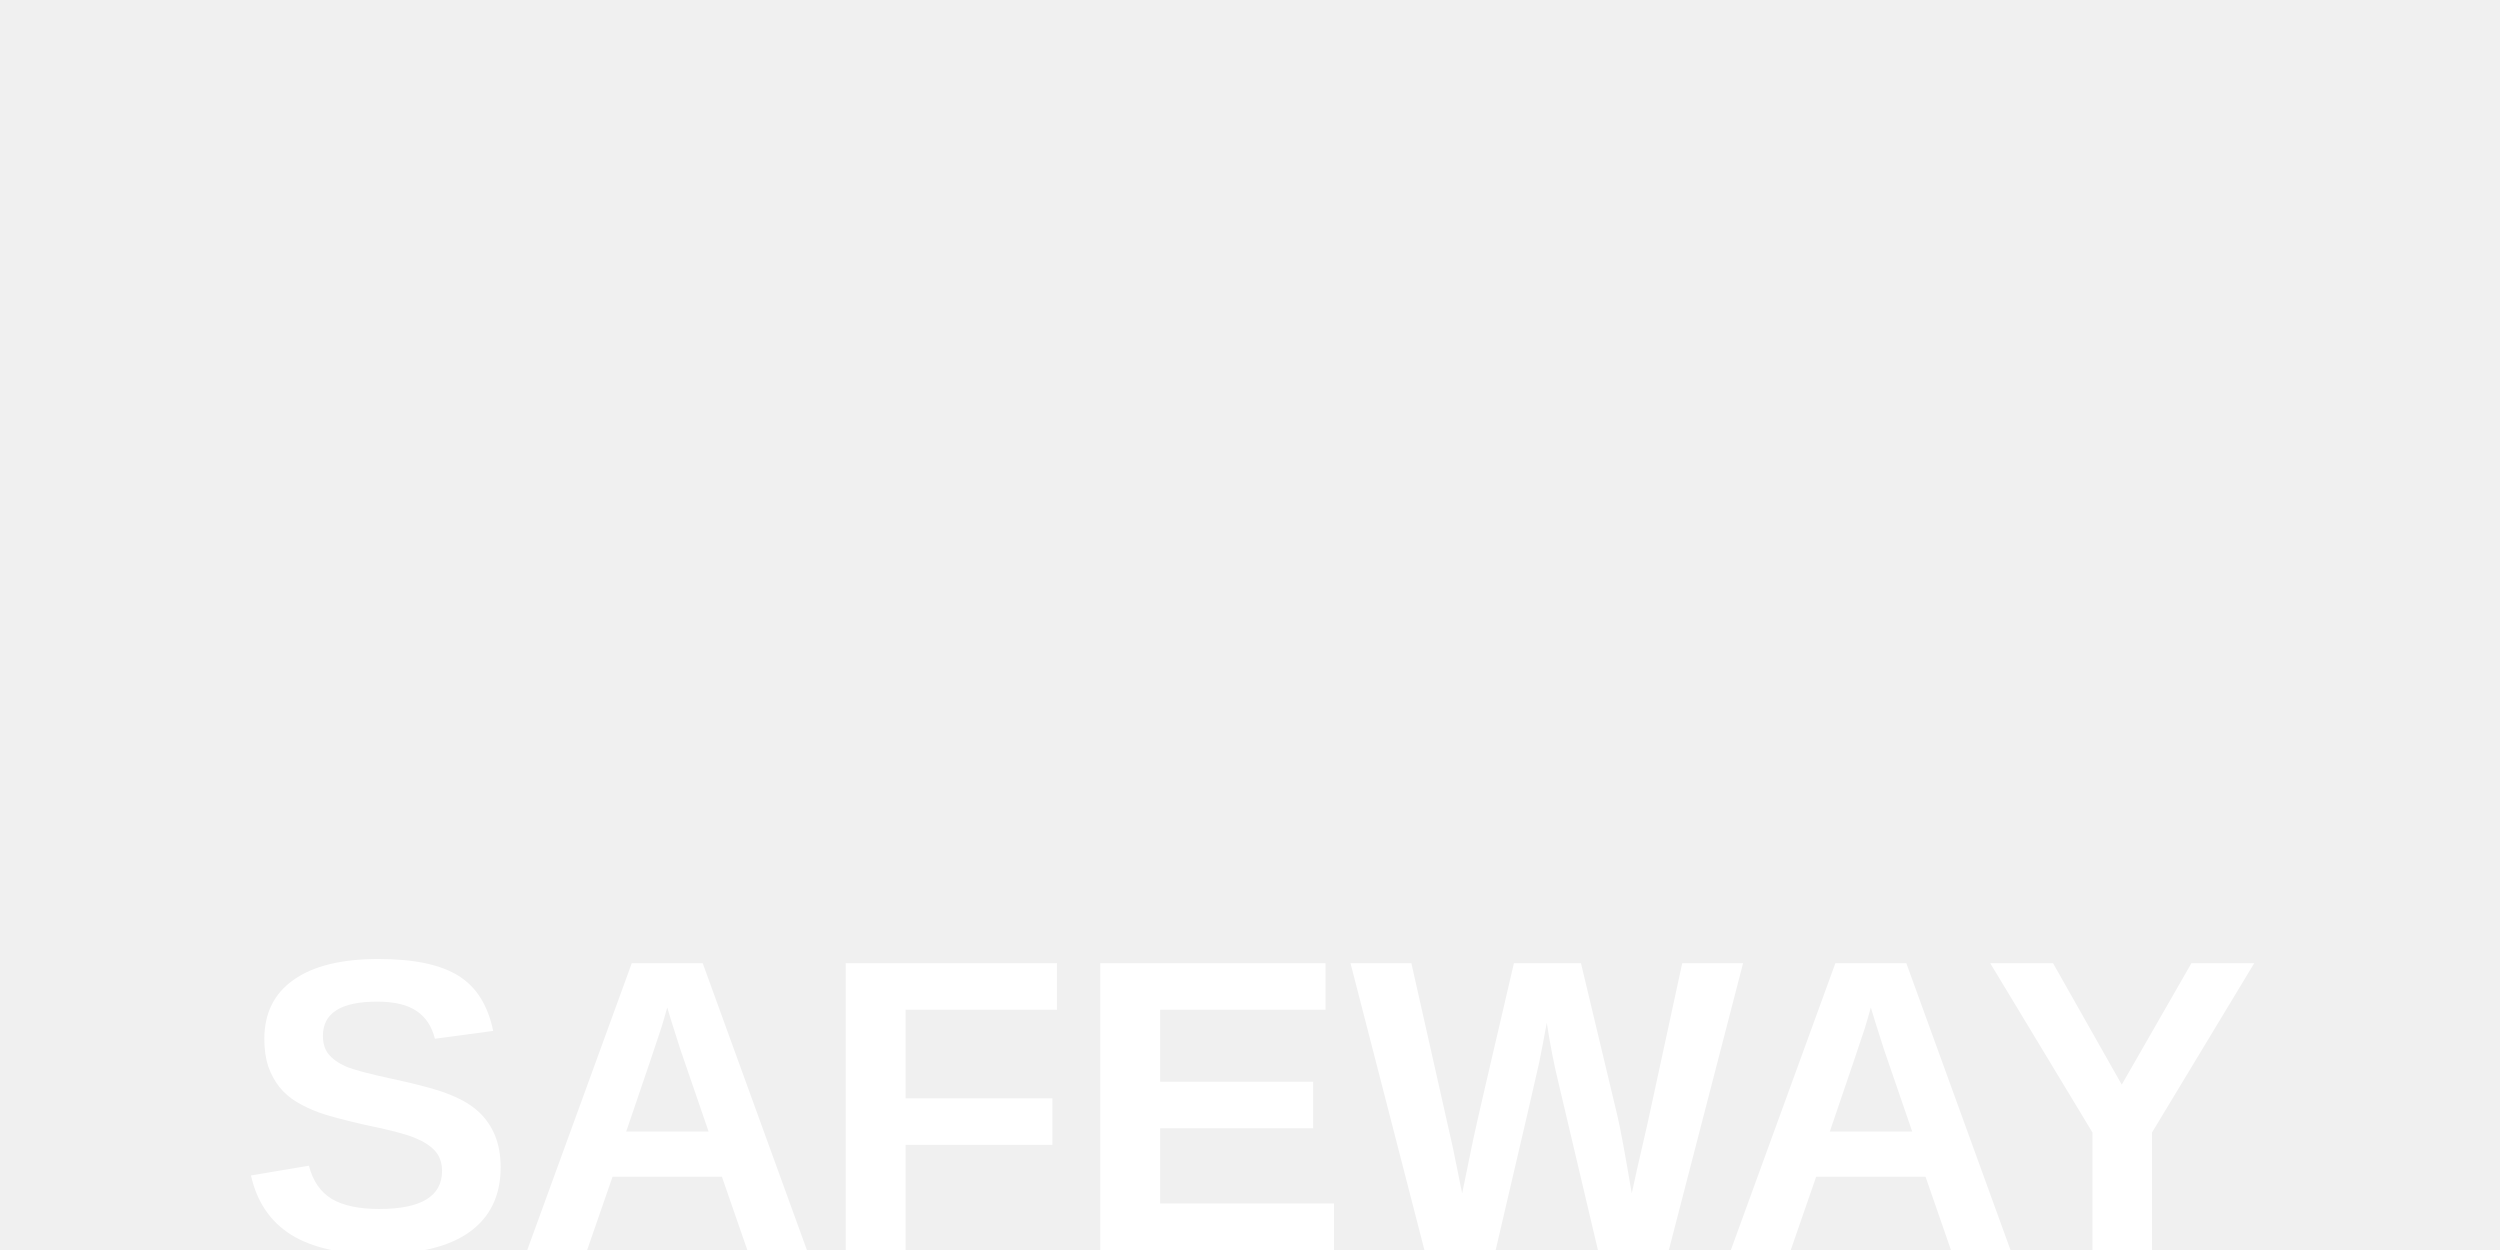
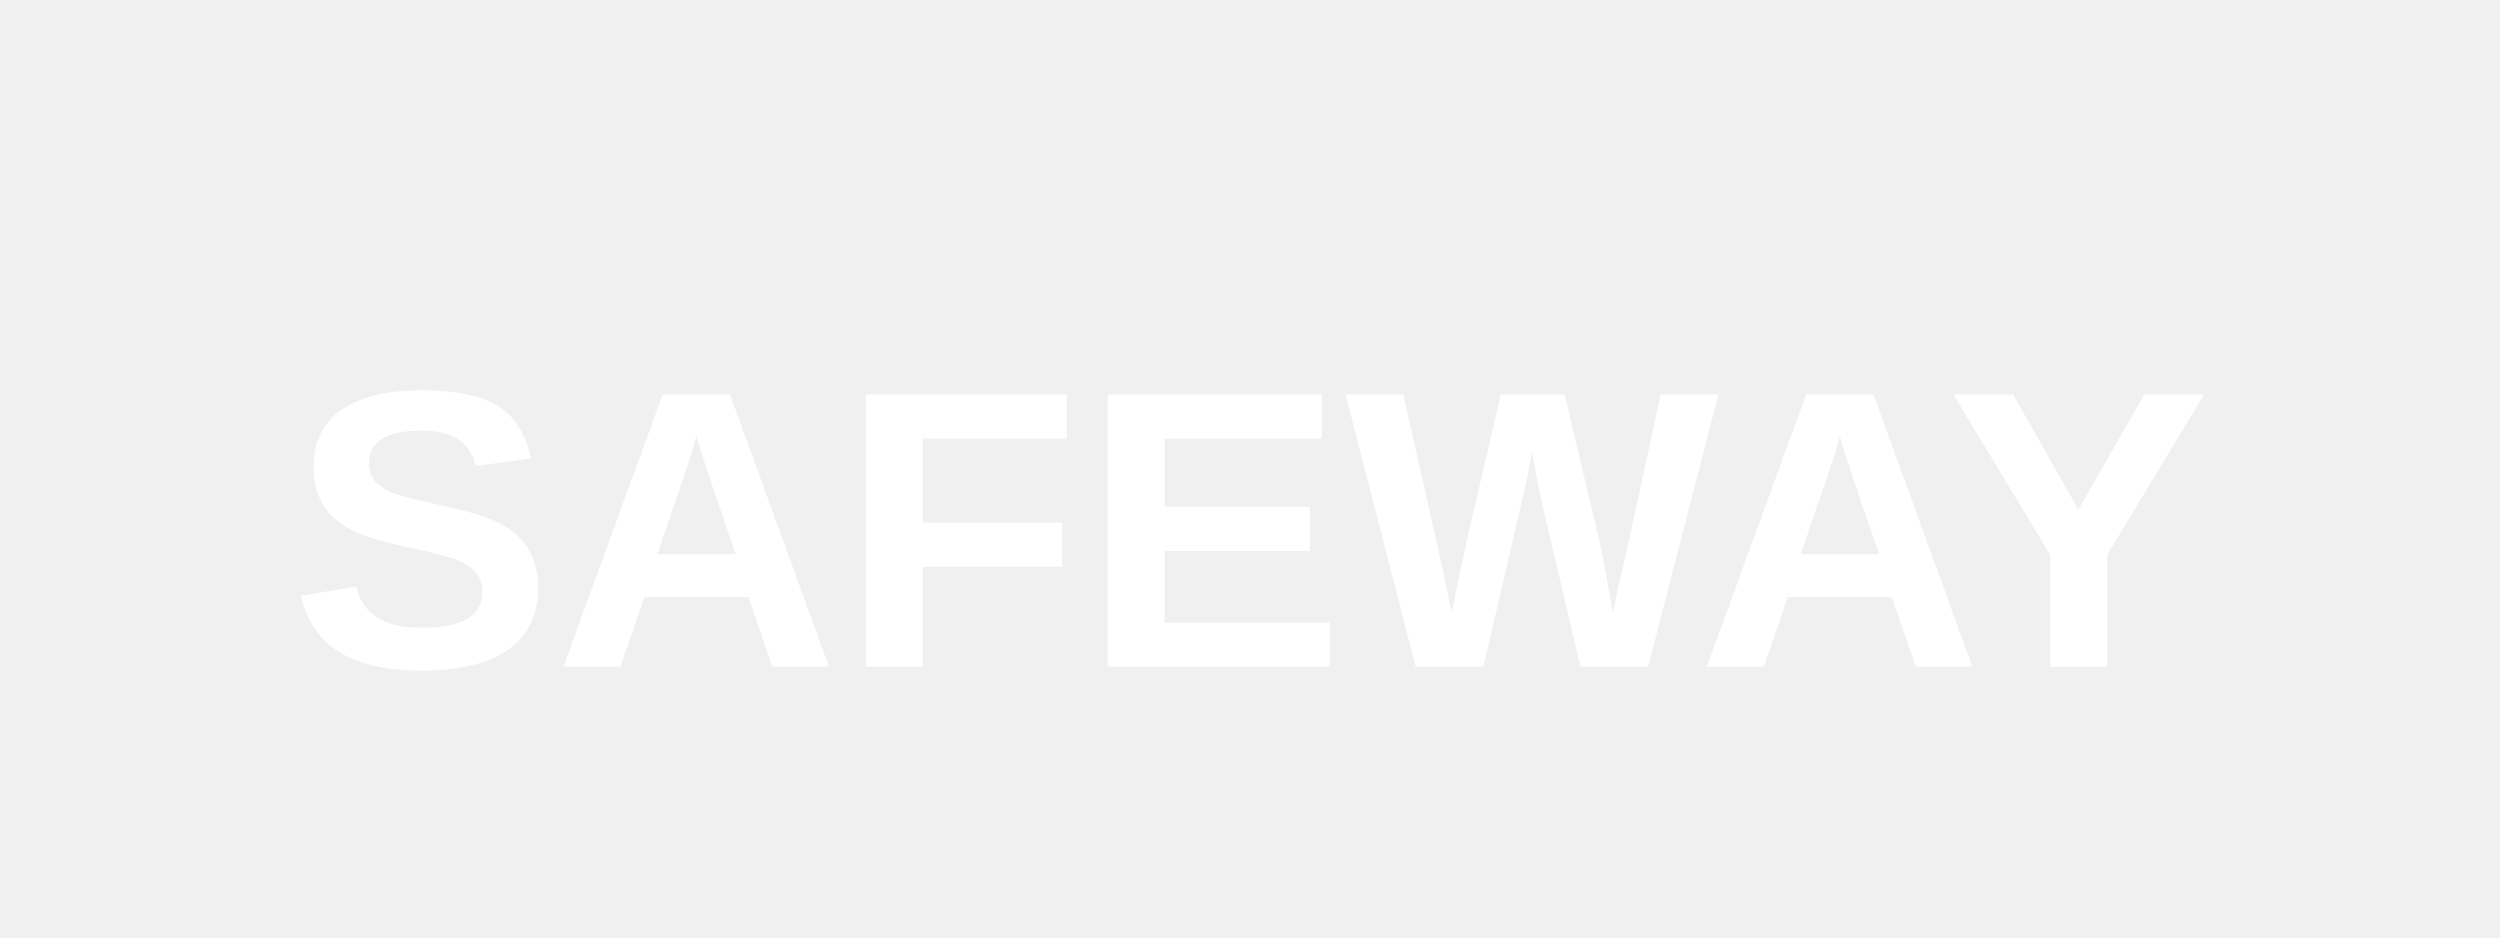
- <svg xmlns="http://www.w3.org/2000/svg" viewBox="0 0 120 60">
-   <text x="60" y="60" text-anchor="middle" font-family="Arial, Helvetica, sans-serif" font-weight="700" font-size="20" fill="#fff">SAFEWAY</text>
+ <svg xmlns="http://www.w3.org/2000/svg" viewBox="0 0 240 90" fill="#ffffff" role="img">
+   <text x="120" y="64" text-anchor="middle" font-family="Arial, Helvetica, sans-serif" font-weight="800" font-size="38" letter-spacing="0" textLength="220" lengthAdjust="spacingAndGlyphs" fill="#ffffff">SAFEWAY</text>
</svg>
